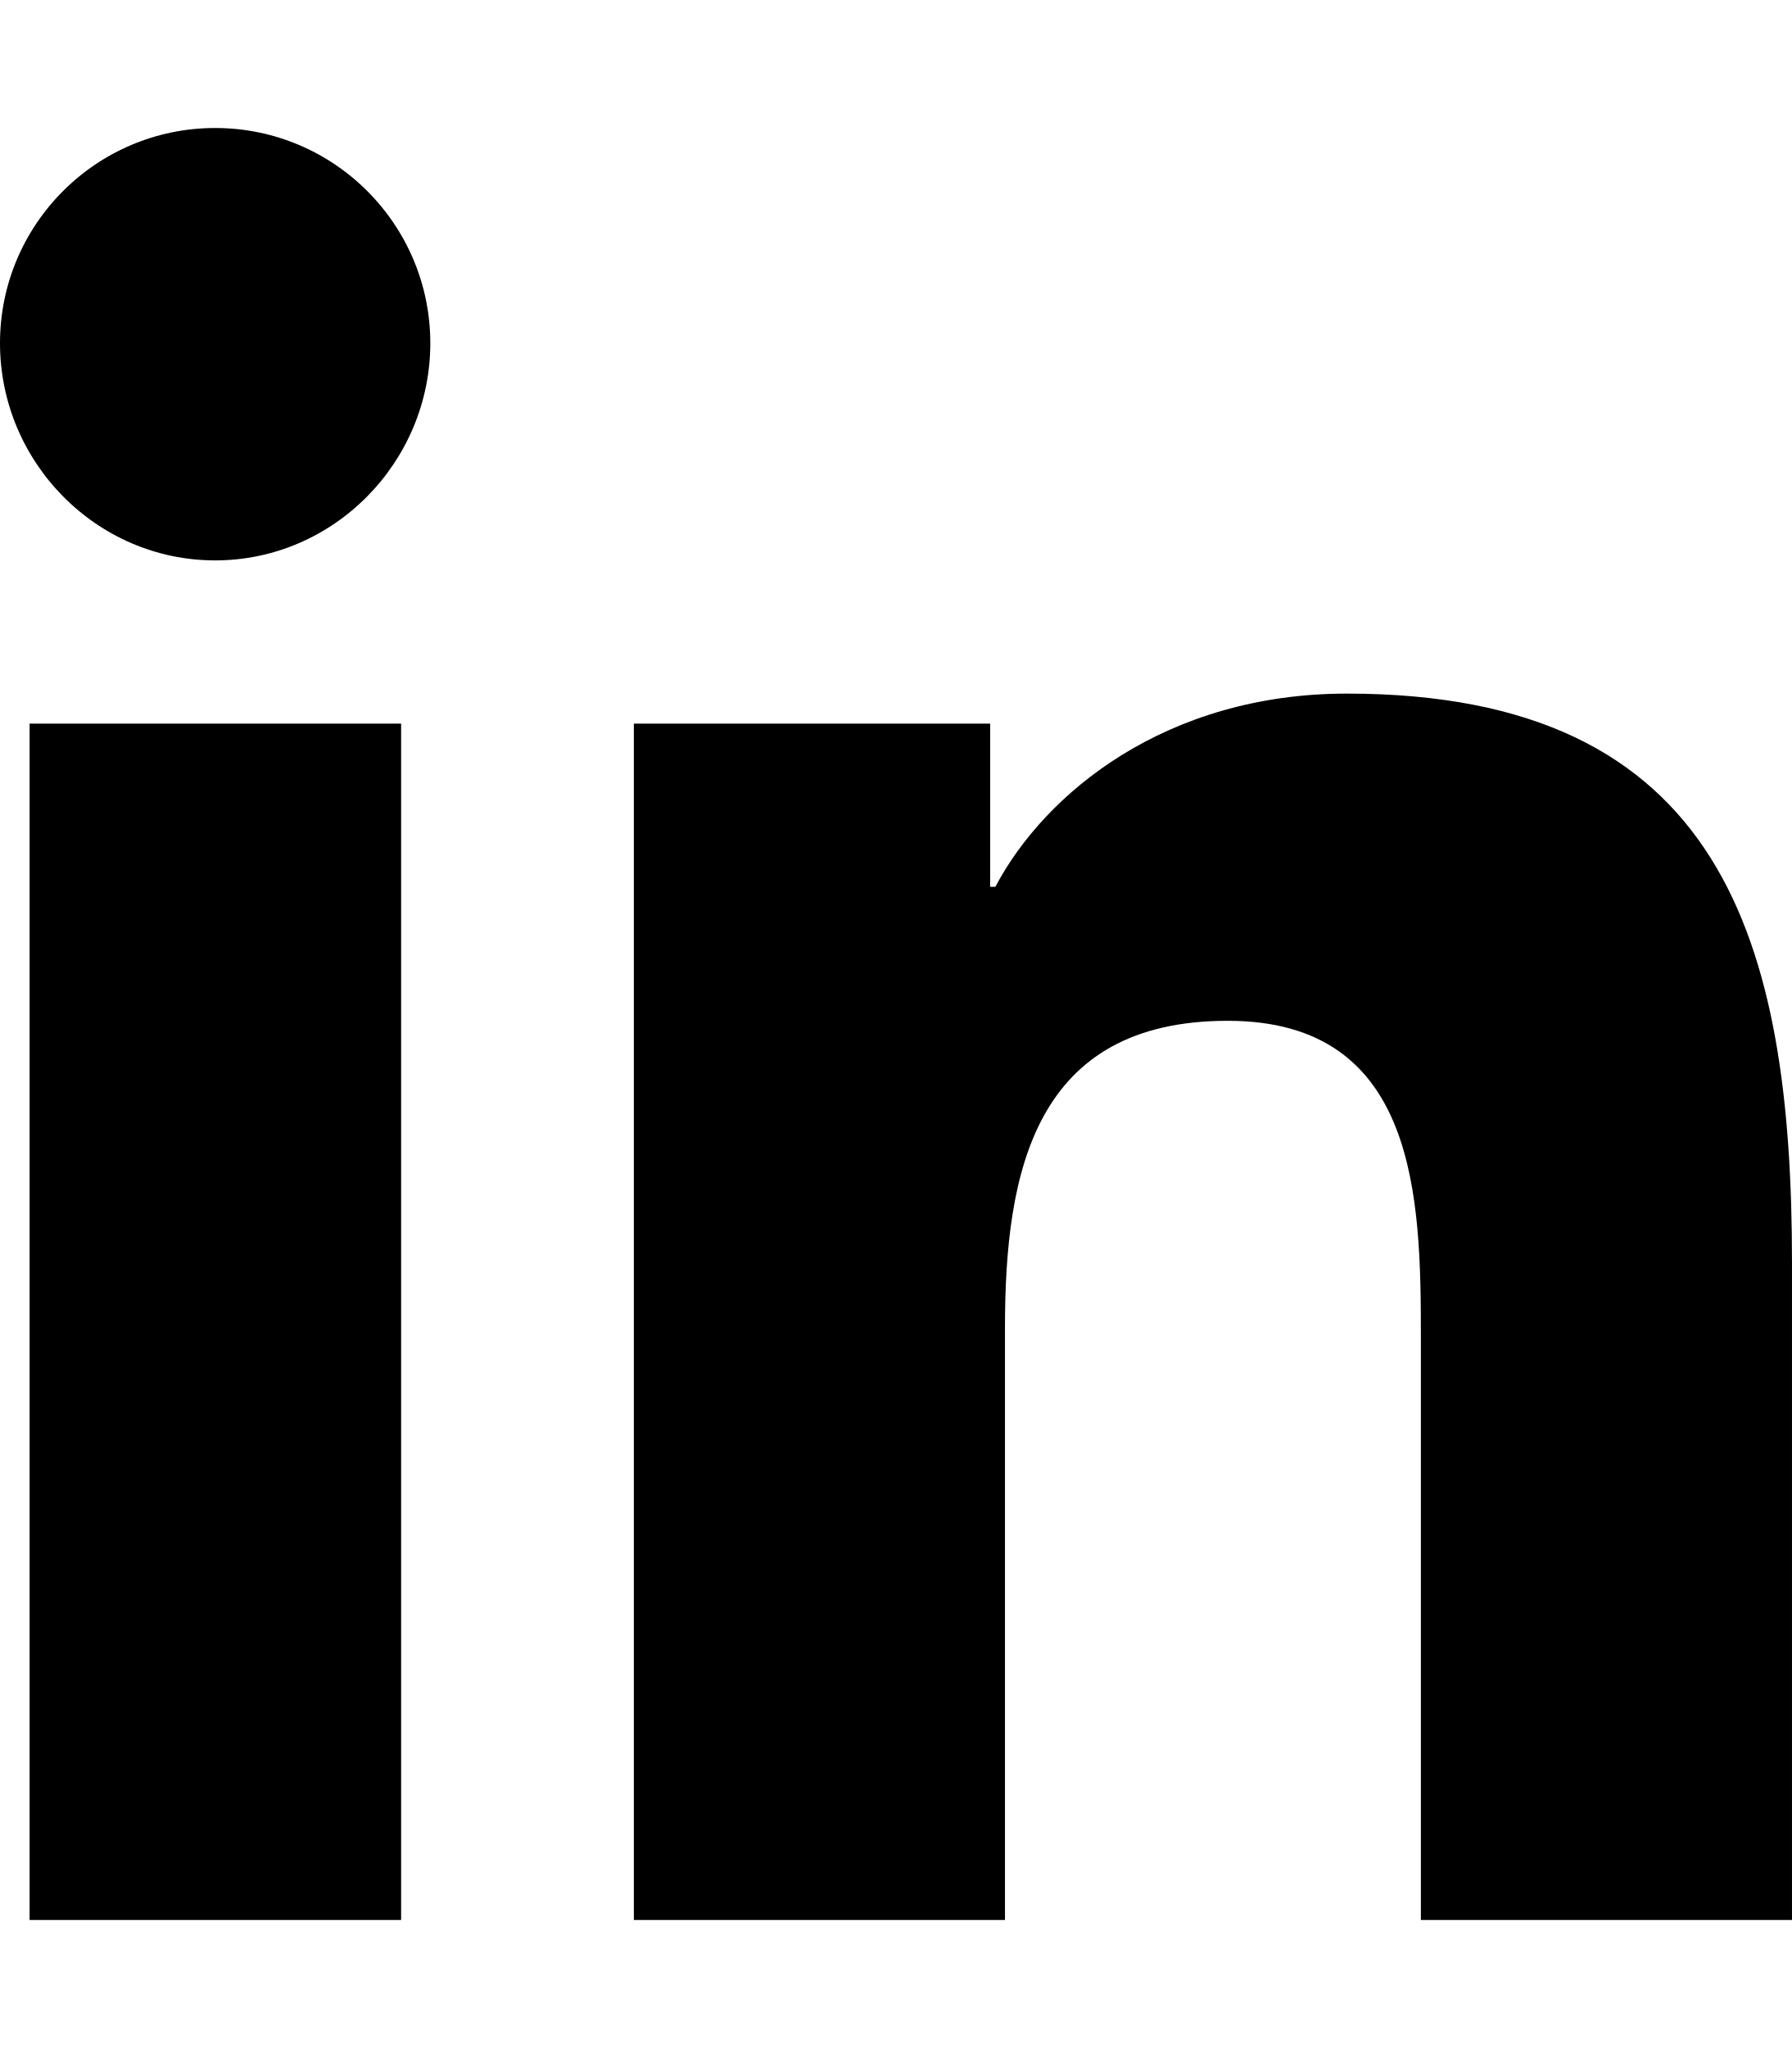
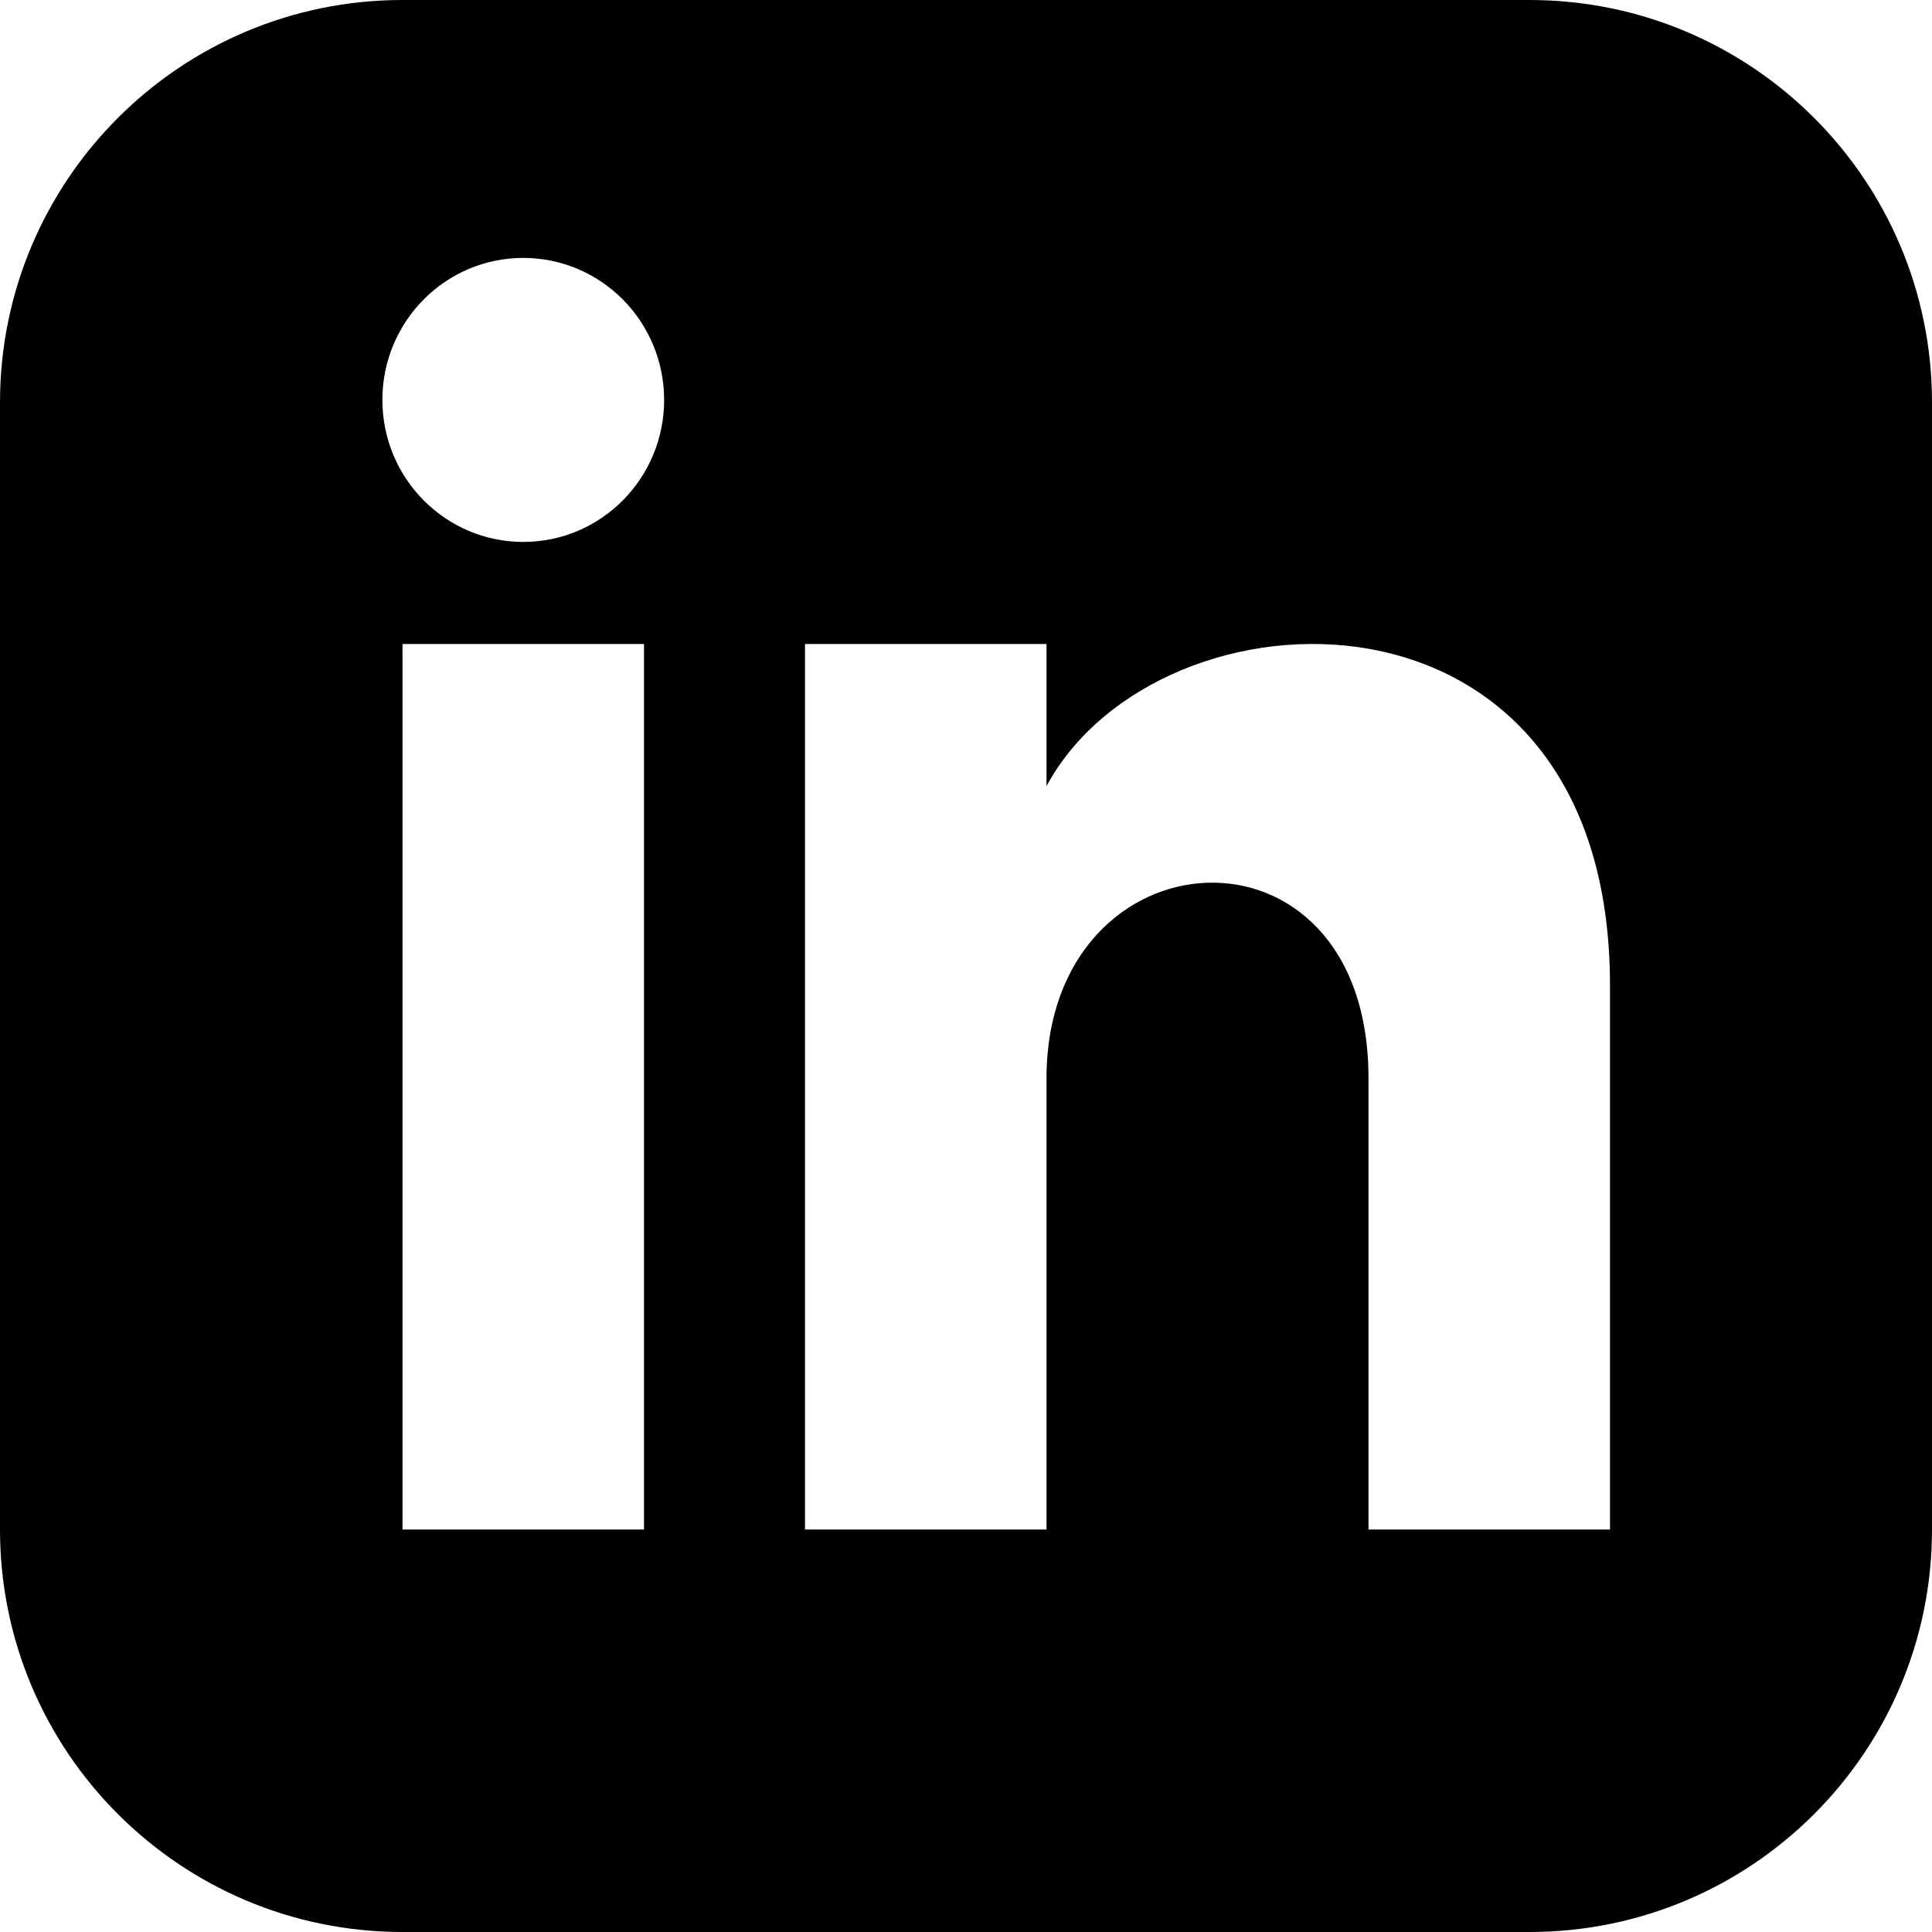
- <svg xmlns="http://www.w3.org/2000/svg" viewBox="0 0 448 512">
-   <path d="M100.3 480H7.4V180.9h92.9V480zM53.8 140.1C24.1 140.1 0 115.5 0 85.8 0 56.1 24.1 32 53.8 32c29.7 0 53.8 24.1 53.8 53.8 0 29.7-24.1 54.3-53.8 54.3zM448 480h-92.7V334.4c0-34.7-.7-79.2-48.3-79.2-48.3 0-55.7 37.7-55.7 76.7V480h-92.8V180.9h89.1v40.8h1.3c12.4-23.5 42.7-48.3 87.9-48.3 94 0 111.3 61.9 111.3 142.3V480z" />
+ <svg xmlns="http://www.w3.org/2000/svg" width="24" height="24" viewBox="0 0 24 24">
+   <path d="M19 0h-14c-2.761 0-5 2.239-5 5v14c0 2.761 2.239 5 5 5h14c2.762 0 5-2.239 5-5v-14c0-2.761-2.238-5-5-5zm-11 19h-3v-11h3v11zm-1.5-12.268c-.966 0-1.75-.79-1.75-1.764s.784-1.764 1.75-1.764 1.75.79 1.75 1.764-.783 1.764-1.75 1.764zm13.5 12.268h-3v-5.604c0-3.368-4-3.113-4 0v5.604h-3v-11h3v1.765c1.396-2.586 7-2.777 7 2.476v6.759z" />
</svg>
